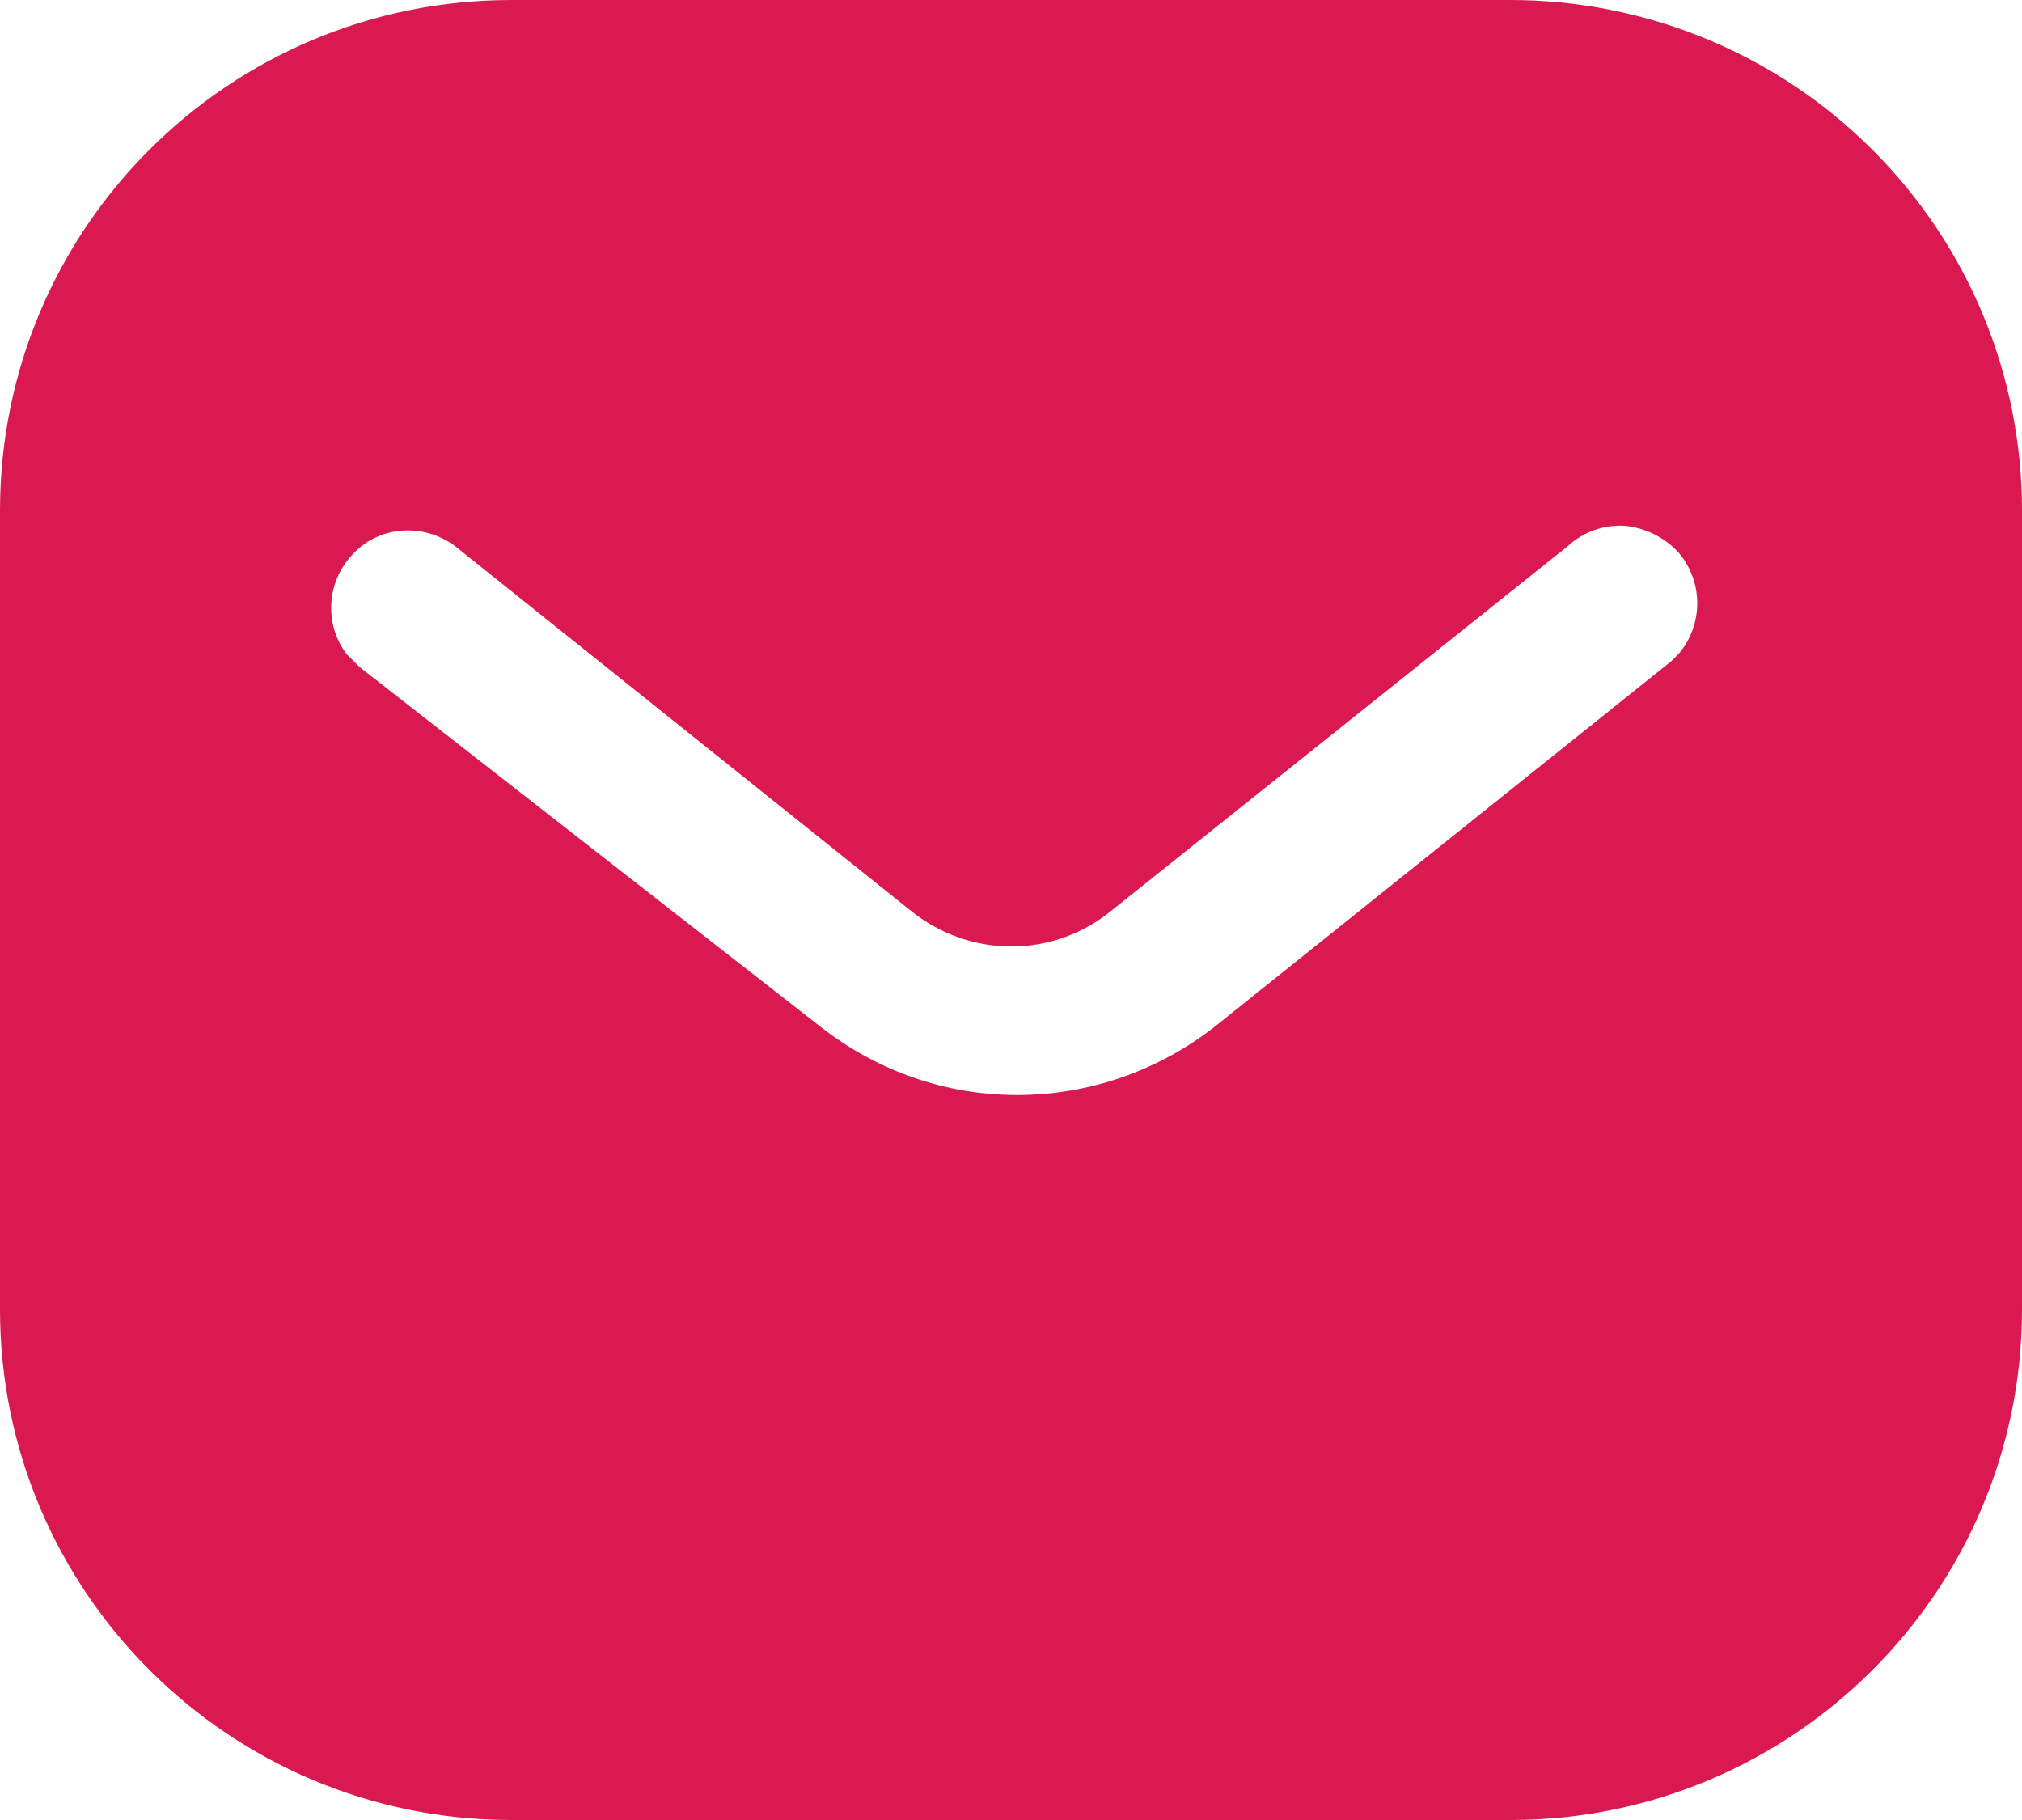
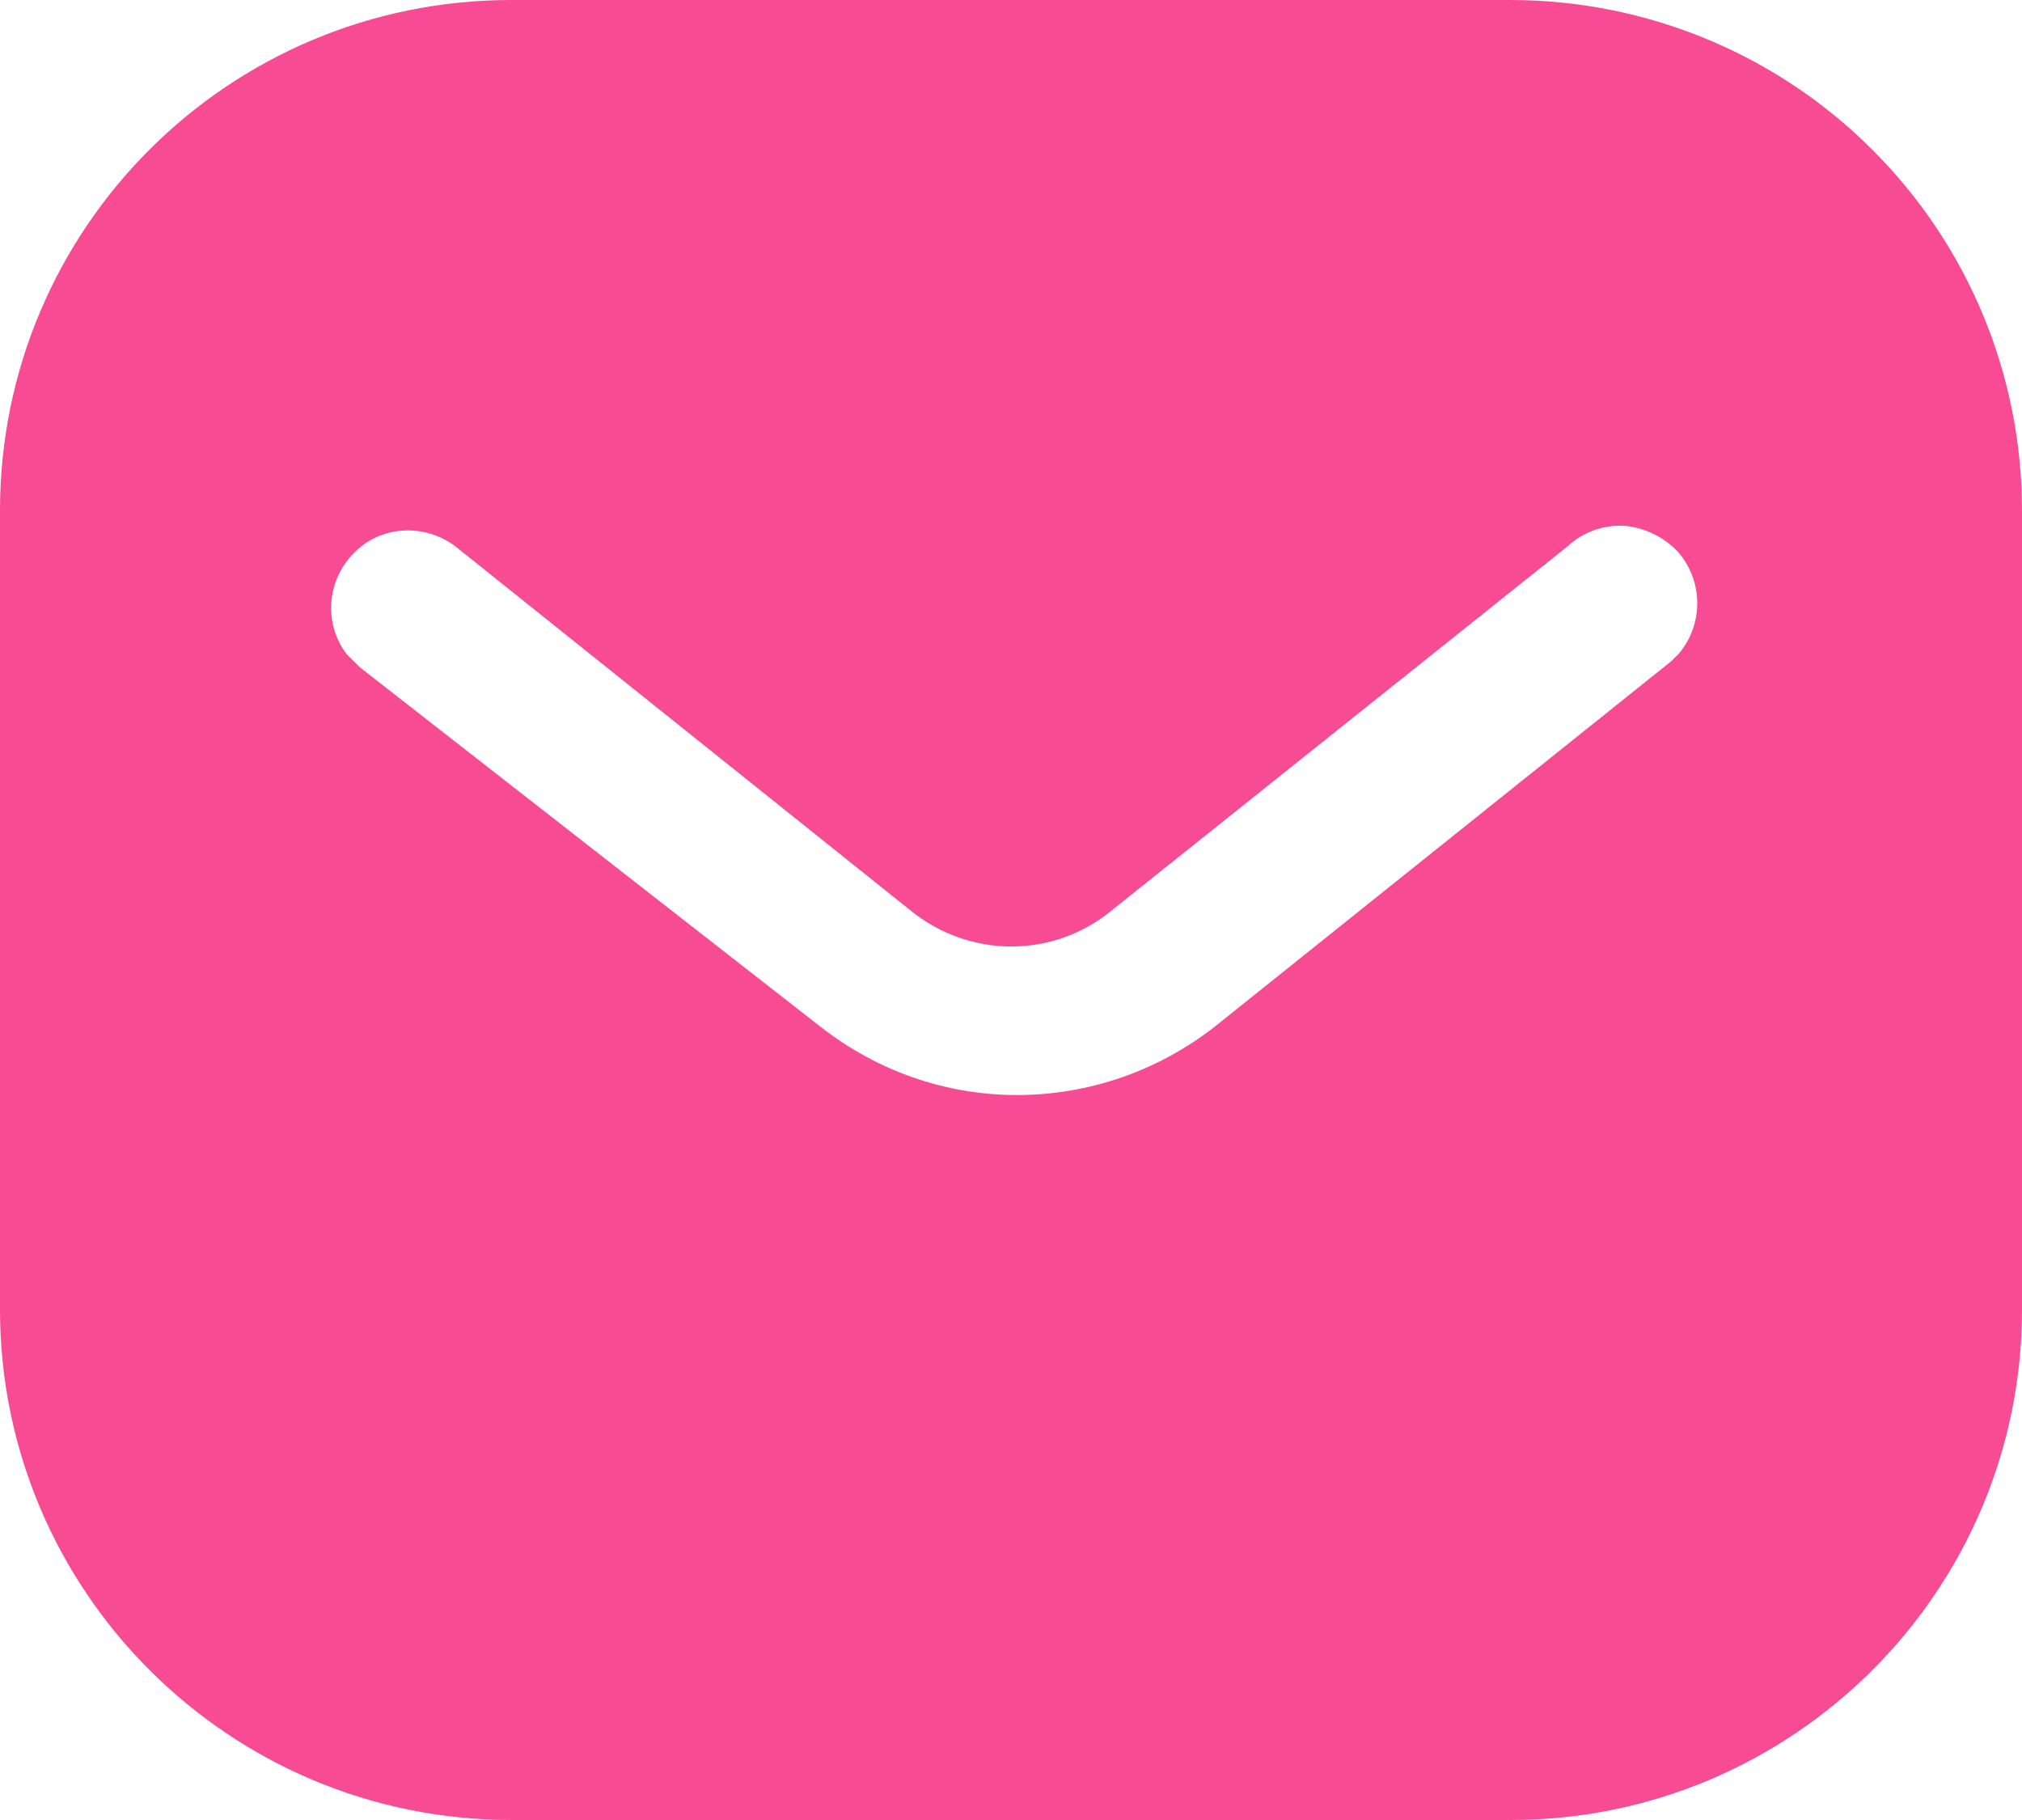
<svg xmlns="http://www.w3.org/2000/svg" width="20" height="18" viewBox="0 0 20 18" fill="none">
-   <path fill-rule="evenodd" clip-rule="evenodd" d="M14.94 0C16.28 0 17.57 0.53 18.52 1.481C19.47 2.43 20 3.71 20 5.05V12.95C20 15.74 17.73 18 14.94 18H5.06C2.269 18 0 15.74 0 12.95V5.05C0 2.26 2.259 0 5.06 0H14.94ZM16.53 6.54L16.61 6.46C16.849 6.17 16.849 5.75 16.599 5.46C16.46 5.311 16.27 5.22 16.07 5.2C15.861 5.189 15.661 5.26 15.509 5.4L11.001 9C10.421 9.481 9.589 9.481 9 9L4.5 5.4C4.189 5.17 3.759 5.2 3.5 5.47C3.23 5.74 3.2 6.17 3.429 6.47L3.56 6.6L8.11 10.15C8.67 10.59 9.349 10.83 10.06 10.83C10.77 10.83 11.46 10.59 12.02 10.15L16.53 6.54Z" fill="#D91950" />
+   <path fill-rule="evenodd" clip-rule="evenodd" d="M14.94 0C16.28 0 17.57 0.53 18.52 1.481C19.47 2.43 20 3.71 20 5.05V12.95C20 15.74 17.73 18 14.94 18H5.06C2.269 18 0 15.74 0 12.95V5.05C0 2.26 2.259 0 5.06 0H14.94ZM16.53 6.54L16.61 6.46C16.849 6.17 16.849 5.75 16.599 5.46C16.46 5.311 16.27 5.22 16.07 5.2C15.861 5.189 15.661 5.26 15.509 5.4L11.001 9C10.421 9.481 9.589 9.481 9 9L4.5 5.4C4.189 5.17 3.759 5.2 3.5 5.47C3.23 5.74 3.2 6.17 3.429 6.47L3.56 6.6L8.11 10.15C8.67 10.59 9.349 10.83 10.06 10.83C10.77 10.83 11.46 10.59 12.02 10.15L16.53 6.54Z" fill="#F74B94" />
</svg>
